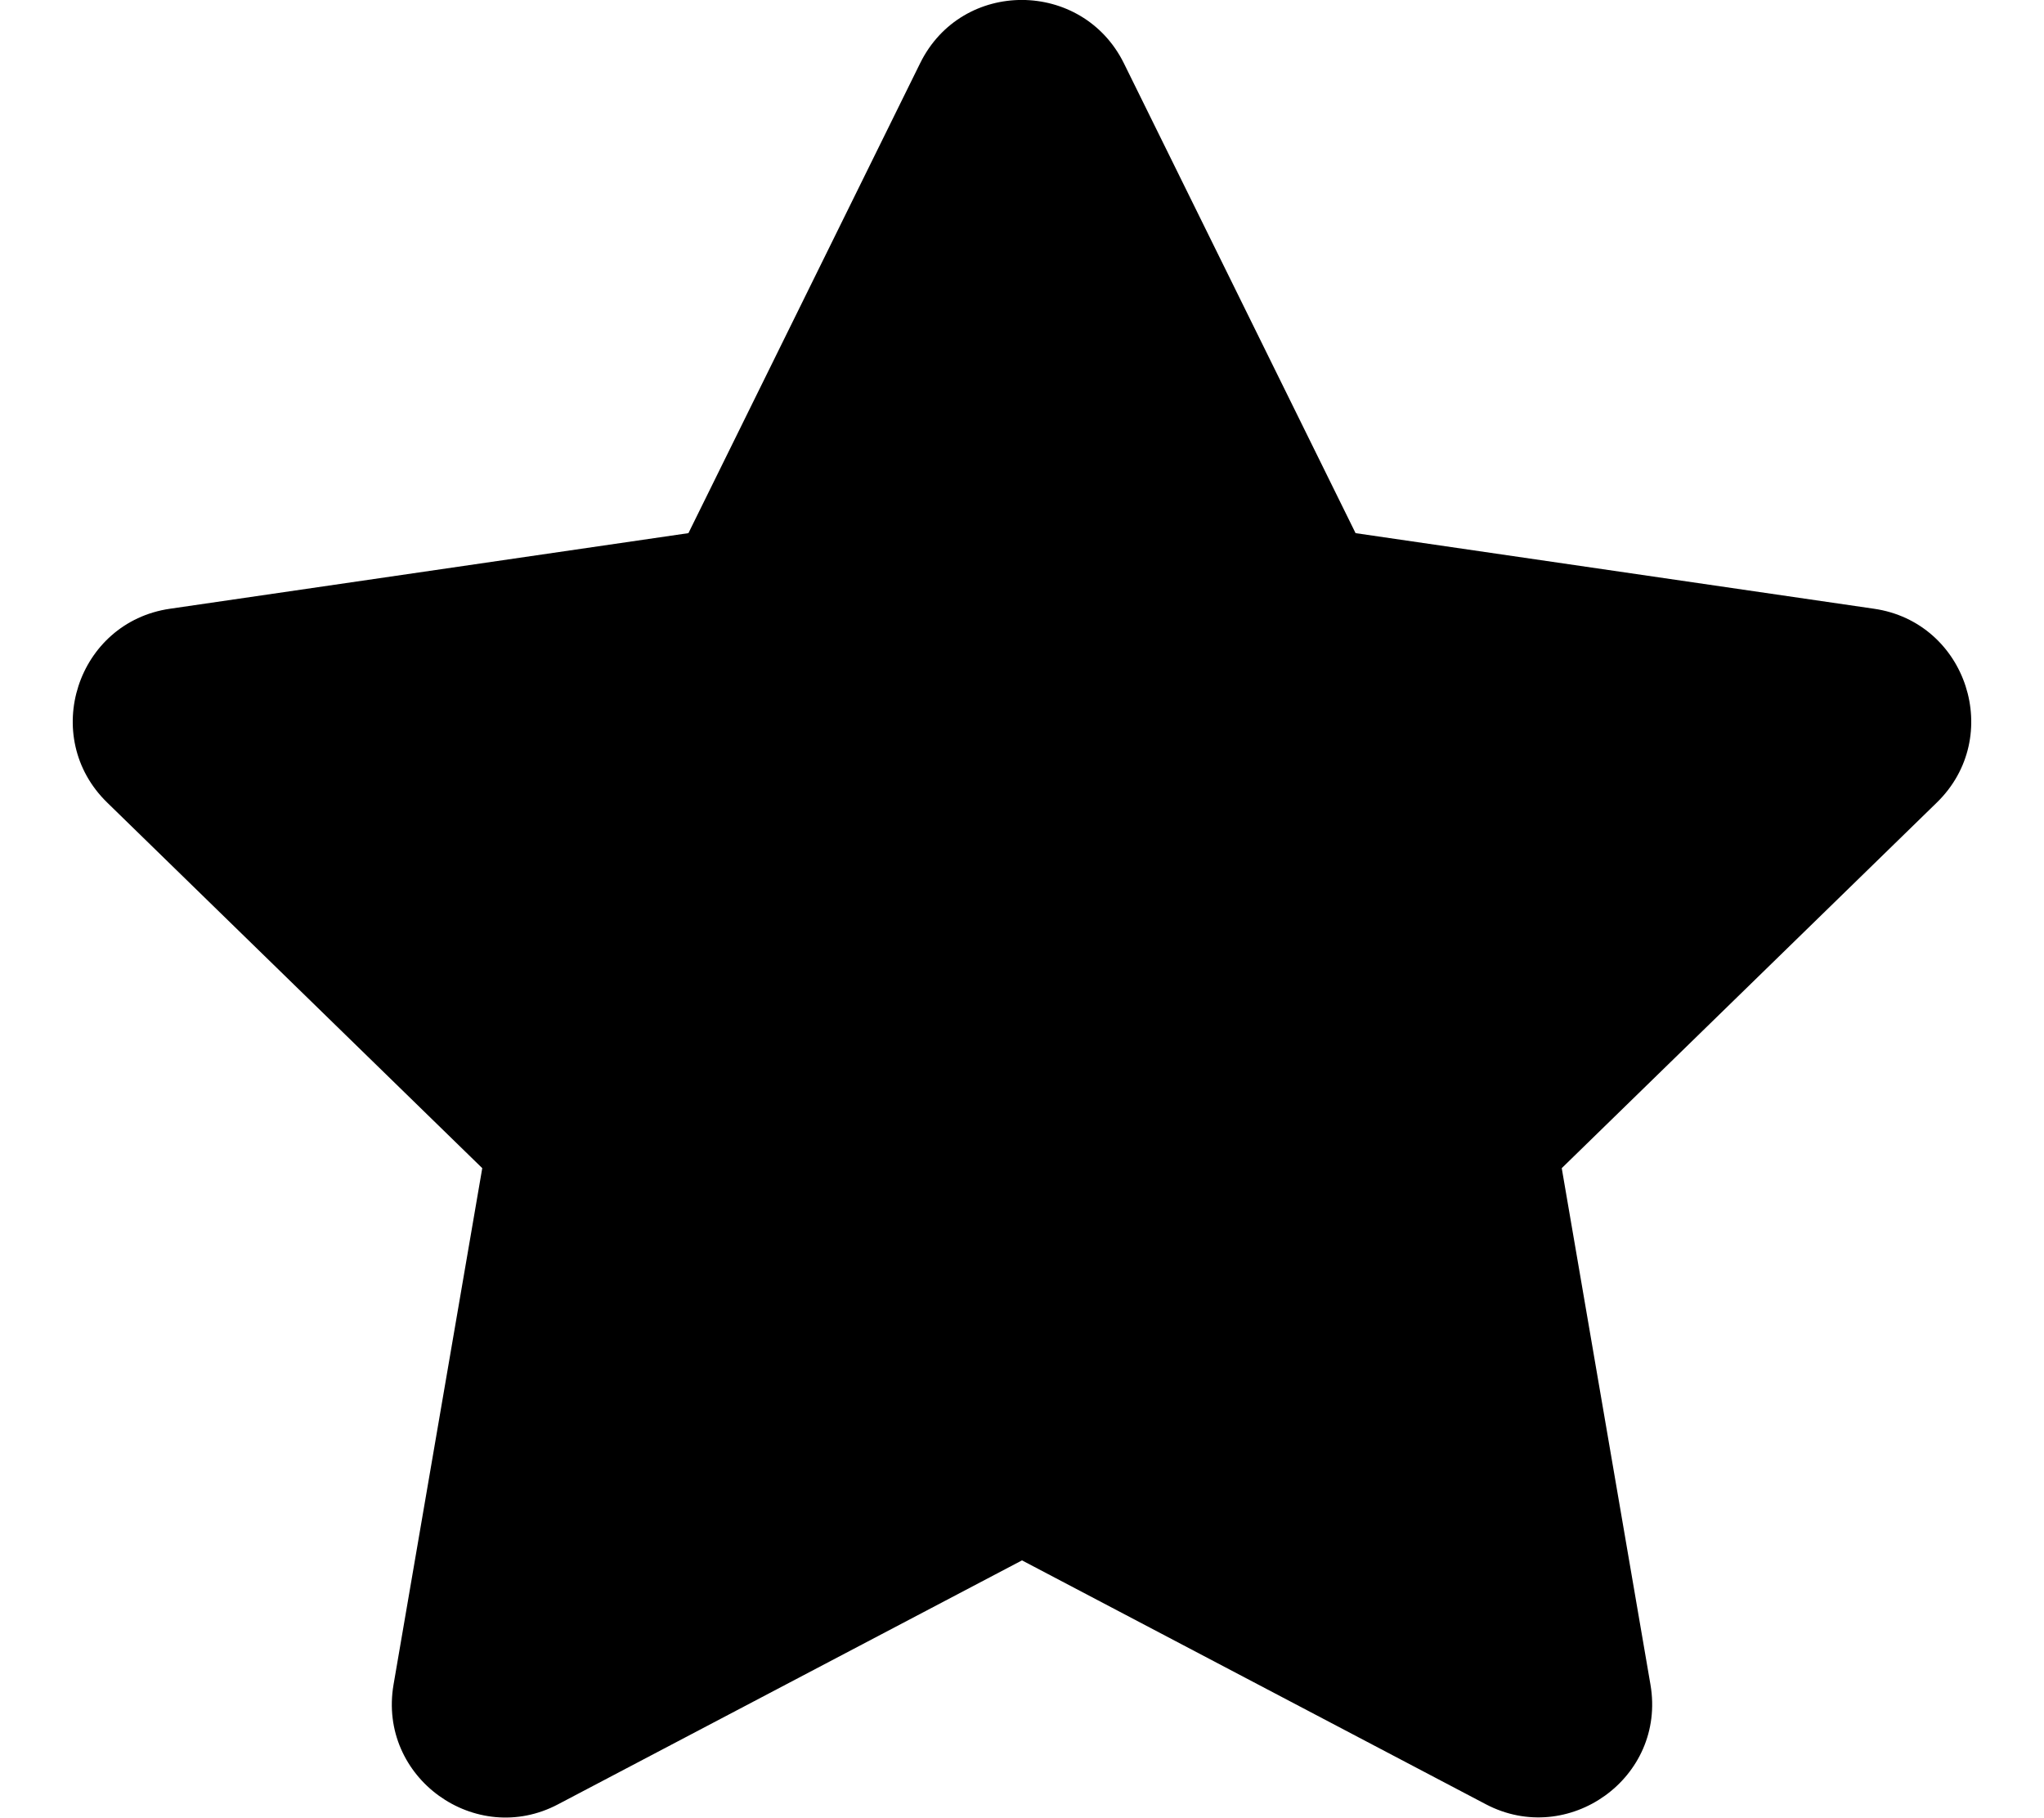
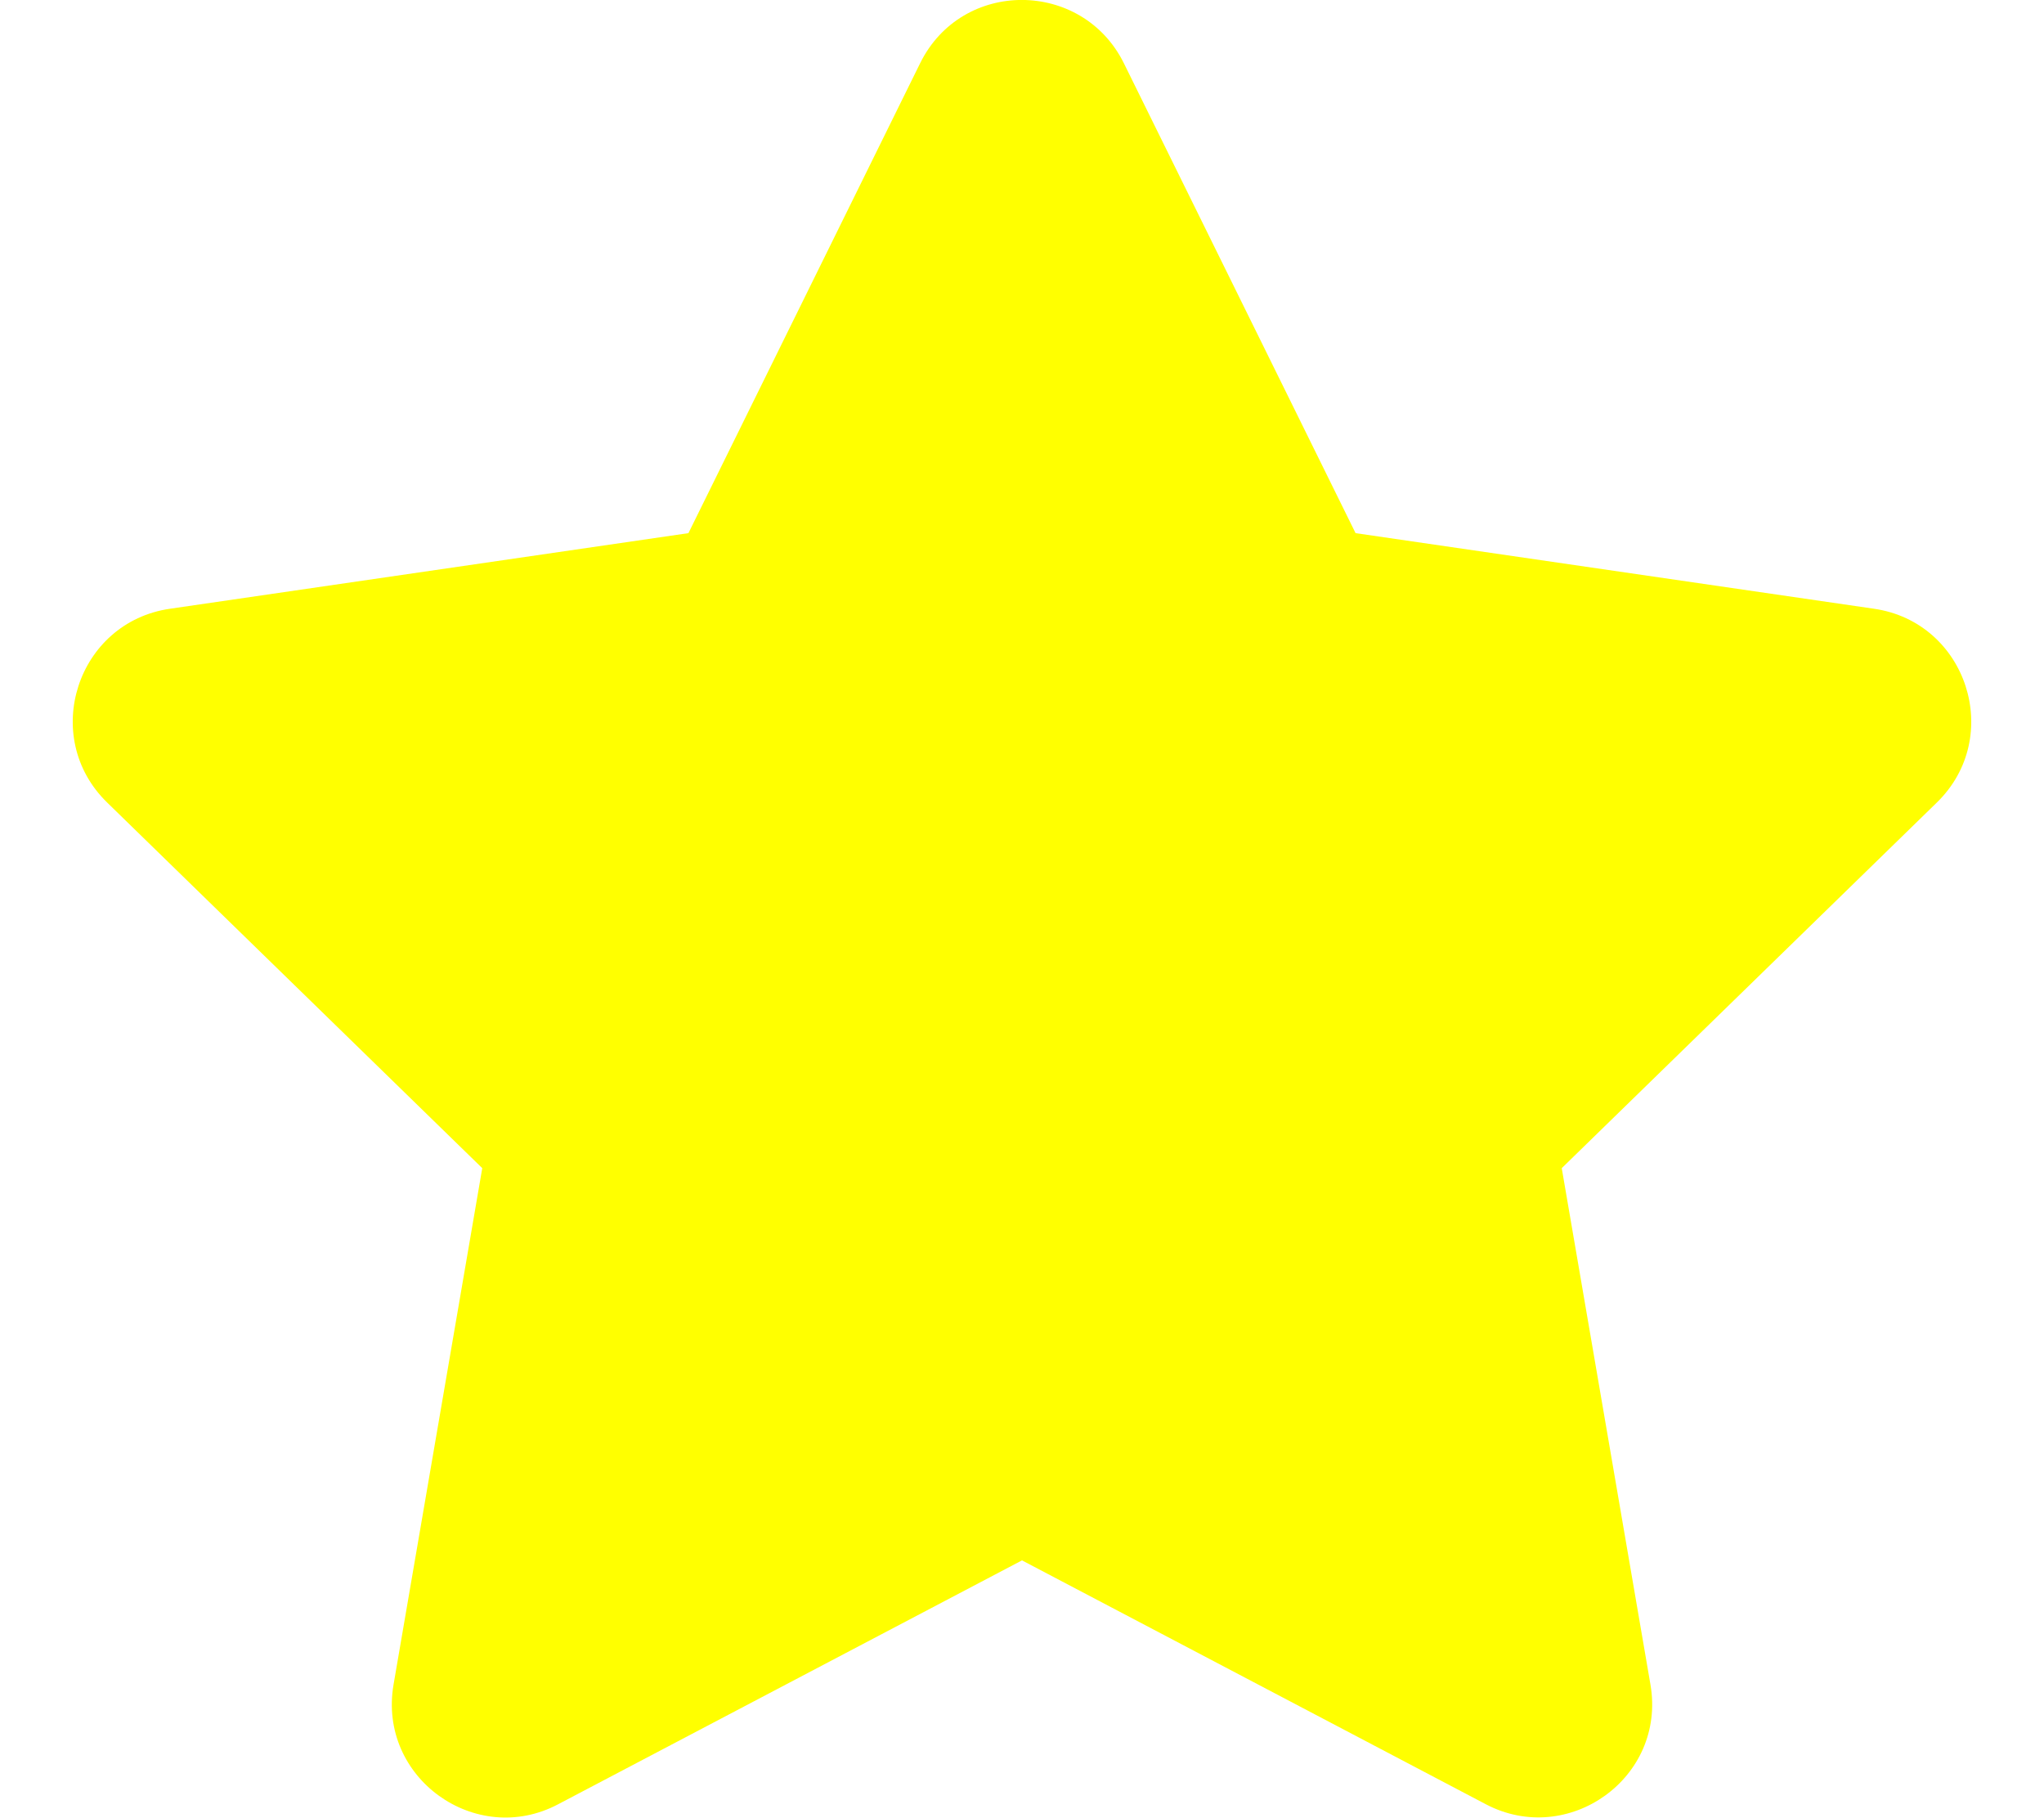
<svg xmlns="http://www.w3.org/2000/svg" aria-hidden="true" focusable="false" data-prefix="fas" data-icon="star" class="svg-inline--fa fa-star fa-w-18" role="img" viewBox="0 0 576 512">
-   <path fill="currentColor" d="M259.3 17.8L194 150.2 47.9 171.5c-26.2 3.8-36.7 36.1-17.7 54.6l105.7 103-25 145.5c-4.5 26.3 23.2 46 46.4 33.7L288 439.6l130.7 68.7c23.2 12.2 50.9-7.4 46.4-33.7l-25-145.5 105.7-103c19-18.5 8.5-50.8-17.7-54.6L382 150.2 316.7 17.8c-11.7-23.6-45.6-23.9-57.4 0z" />
+   <path fill="yellow" d="M259.3 17.8L194 150.2 47.9 171.5c-26.2 3.8-36.7 36.1-17.7 54.6l105.7 103-25 145.5c-4.5 26.3 23.2 46 46.4 33.7L288 439.6l130.7 68.7c23.2 12.2 50.9-7.4 46.4-33.7l-25-145.5 105.7-103c19-18.5 8.5-50.8-17.7-54.6L382 150.2 316.7 17.8c-11.7-23.6-45.6-23.9-57.4 0z" />
</svg>
